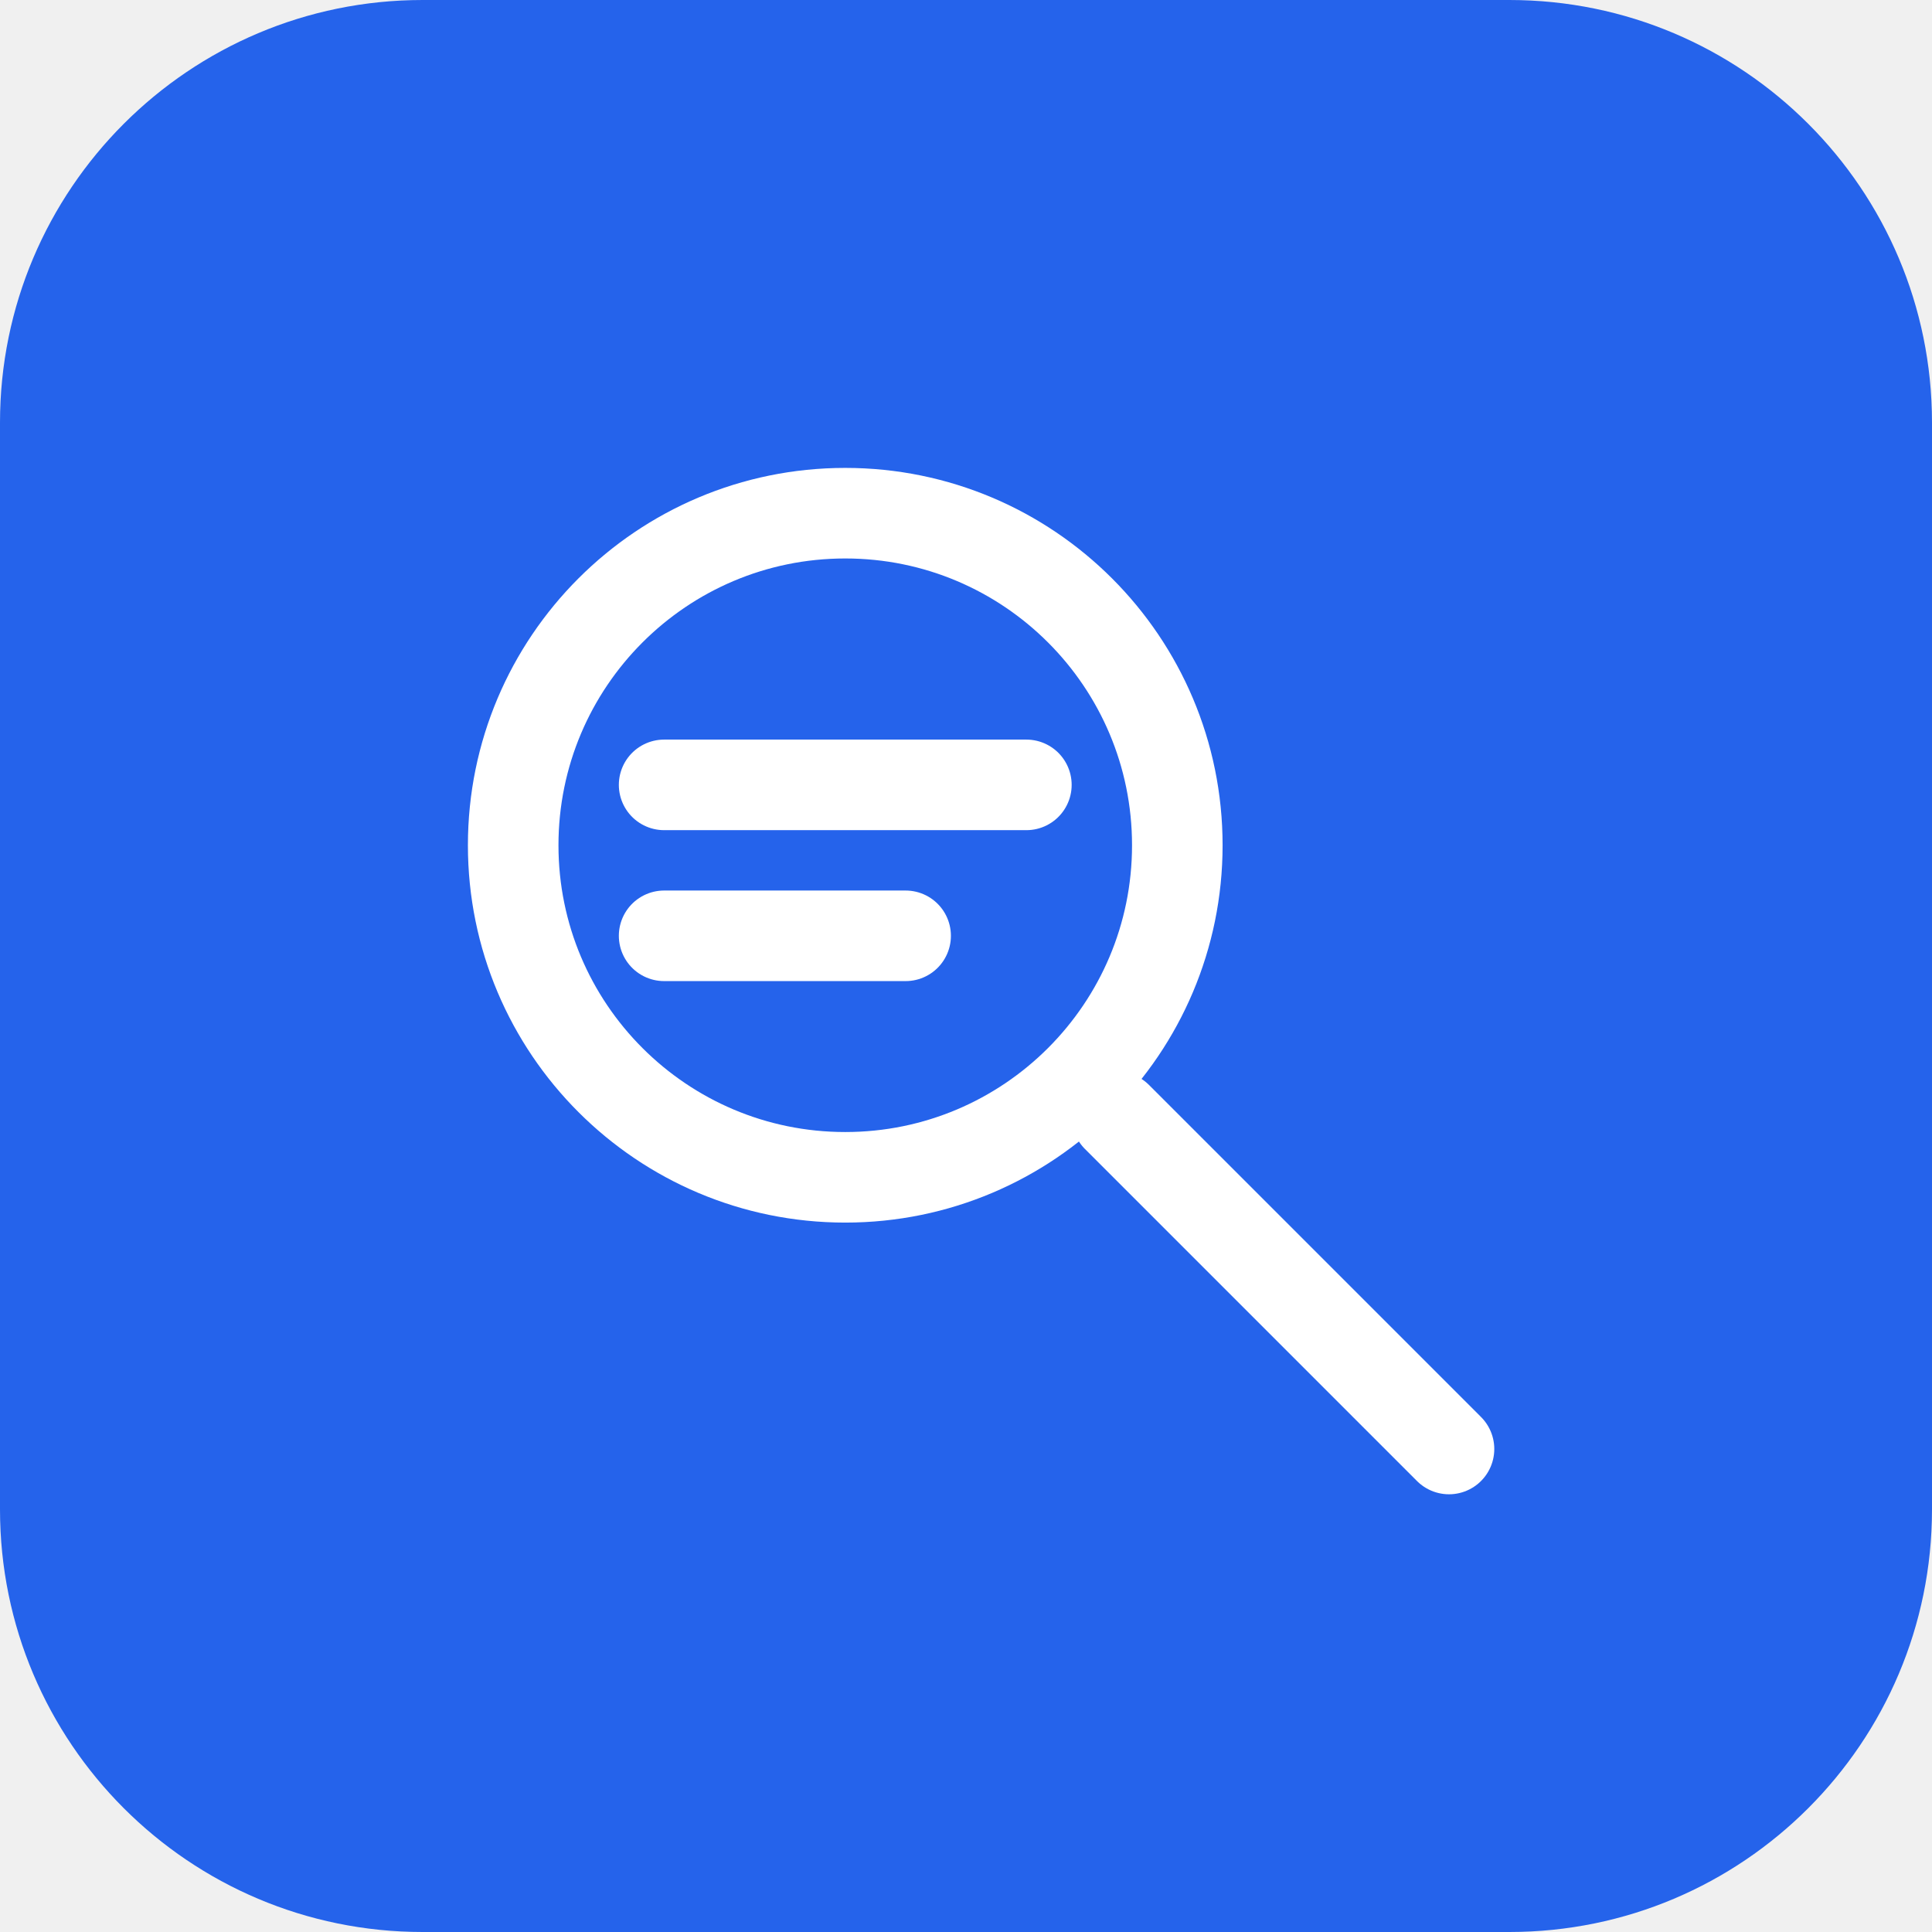
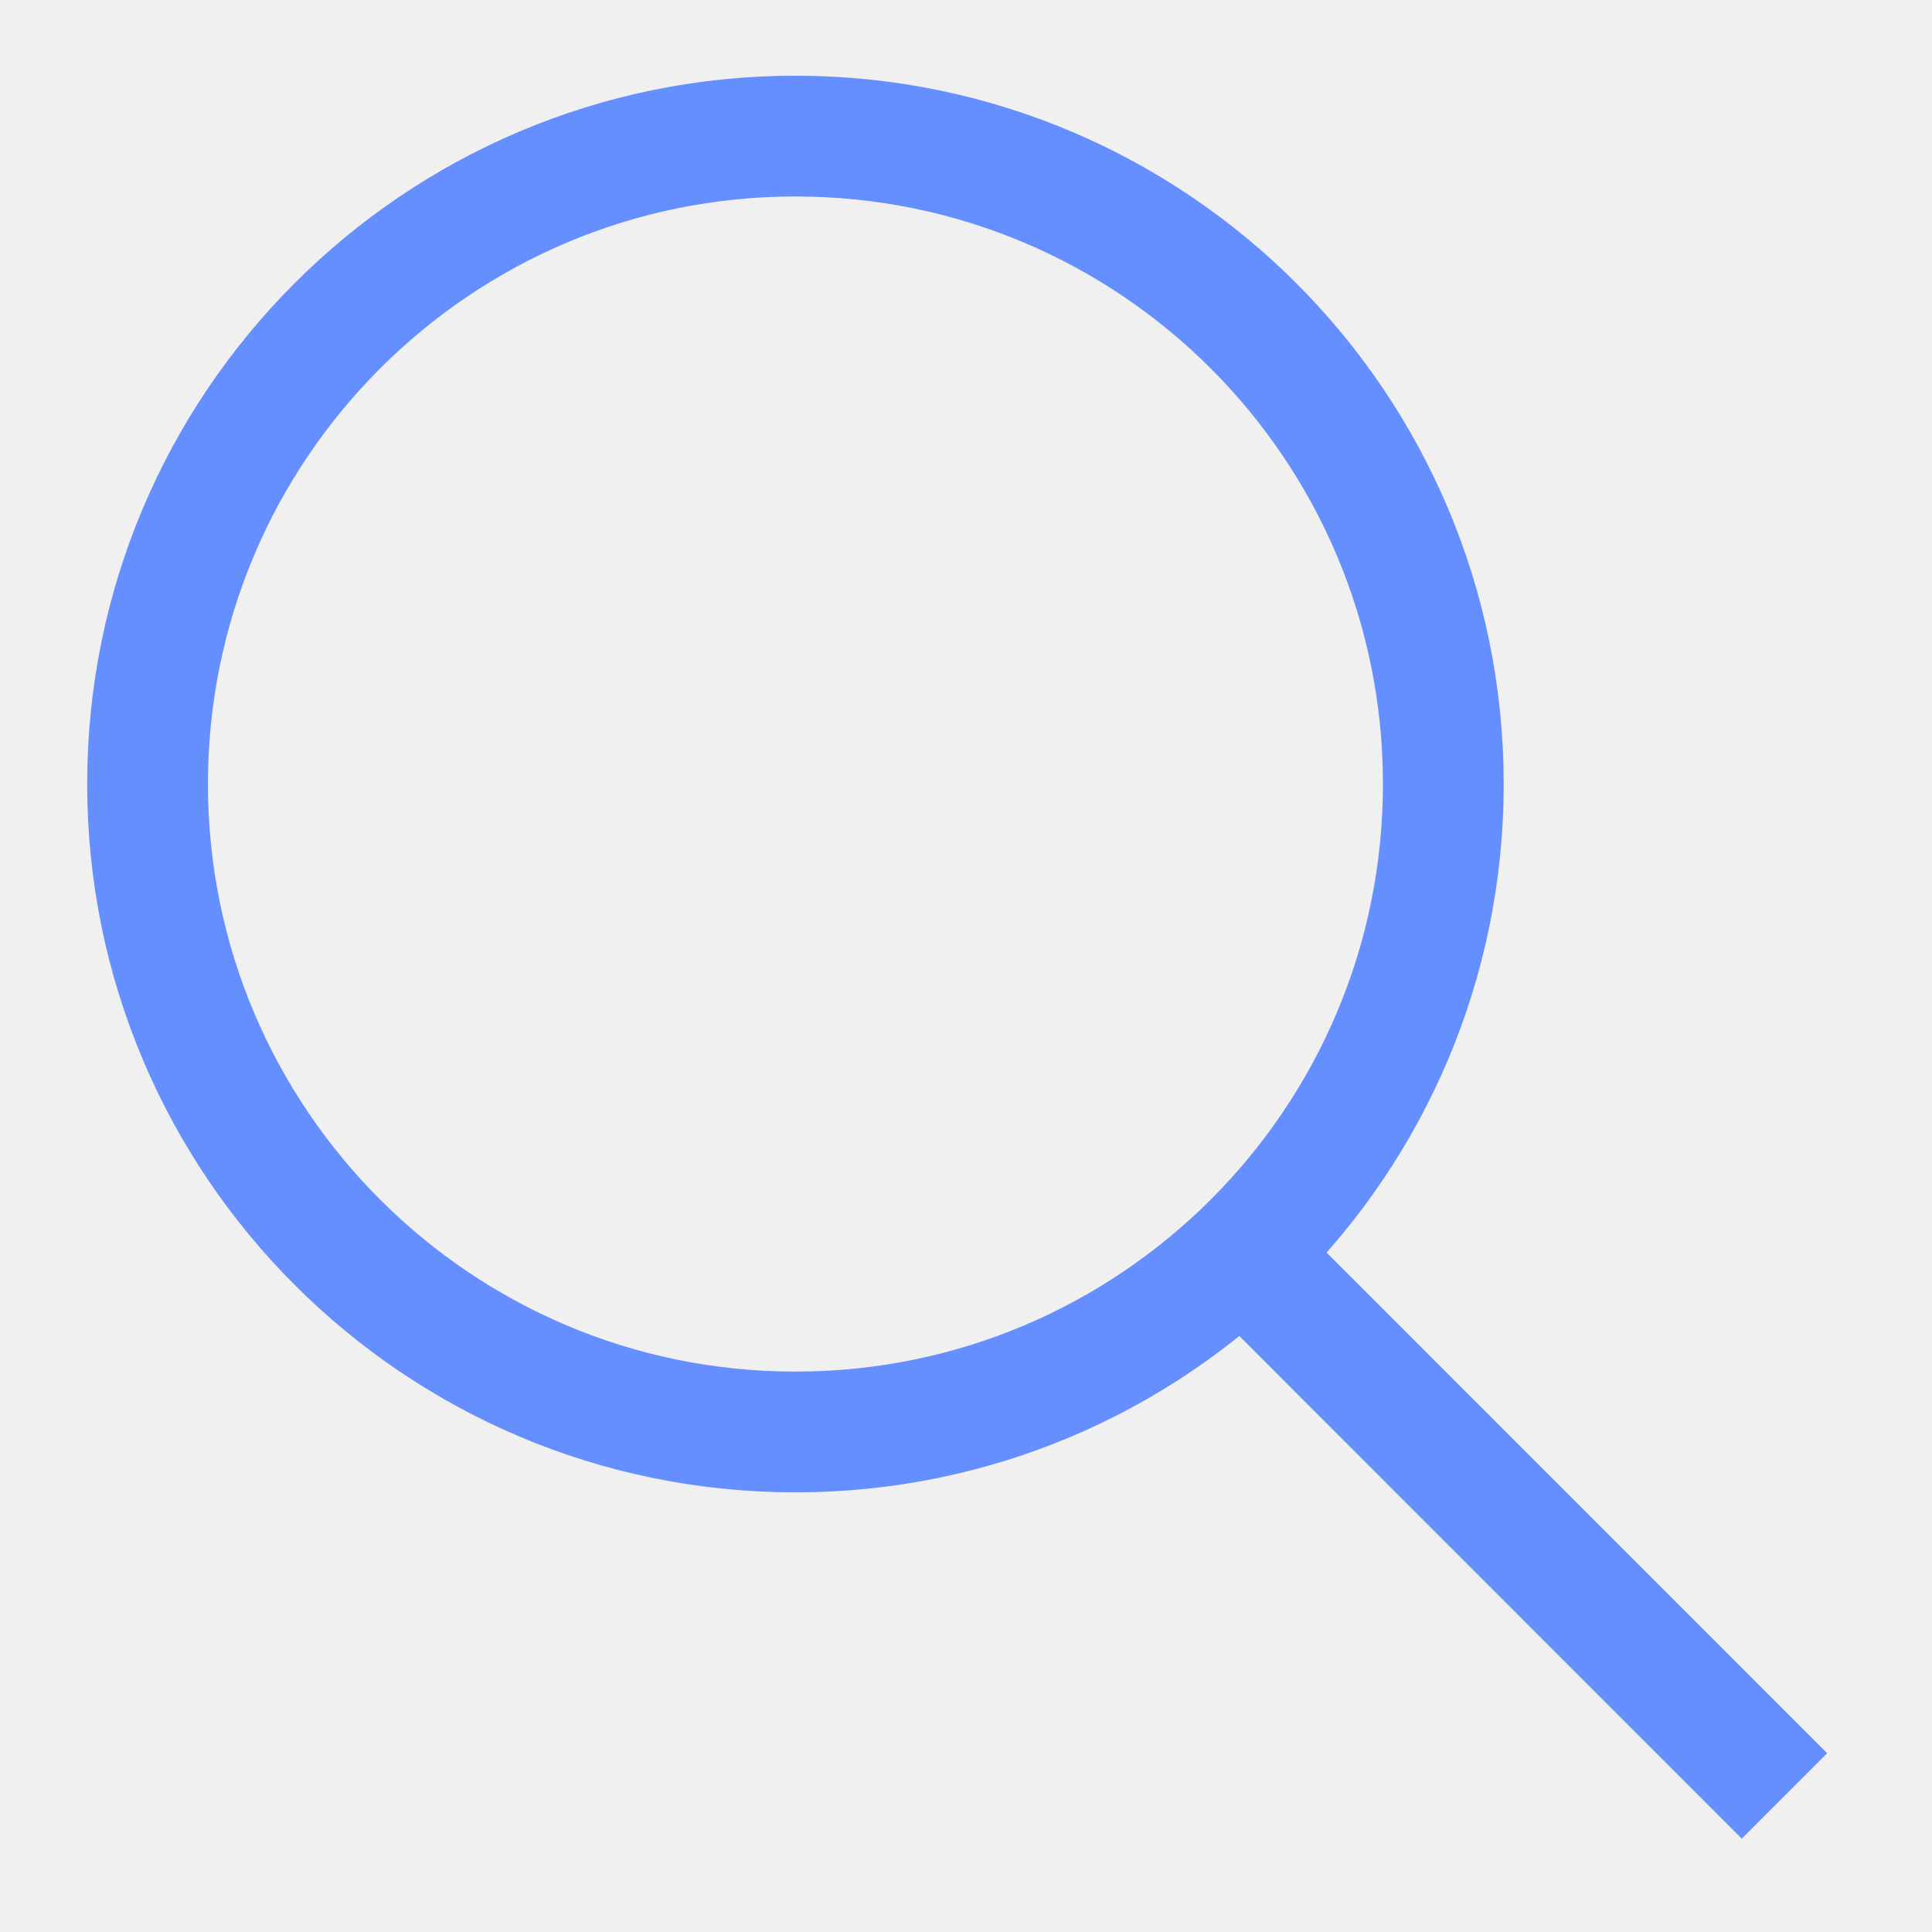
- <svg xmlns="http://www.w3.org/2000/svg" viewBox="0 0 64 64">
-   <rect width="64" height="64" rx="14" fill="#2563eb" />
-   <g fill="none" stroke="white" stroke-width="3" stroke-linecap="round" stroke-linejoin="round">
-     <circle cx="28" cy="28" r="11" />
-     <path d="m37 37 11 11M22 26h12M22 31h8" />
-   </g>
+ <svg xmlns="http://www.w3.org/2000/svg" width="36" height="36" viewBox="0 0 16 16" fill="none" aria-hidden="true" stroke-width="1">
+   <path d="M6.587 11.859C9.551 11.859 11.953 9.456 11.953 6.493C11.953 3.53 9.551 1.127 6.587 1.127C3.624 1.127 1.222 3.53 1.222 6.493C1.222 9.456 3.624 11.859 6.587 11.859Z" stroke="#658EFF" />
+   <path d="M10.299 10.393L14.778 14.873" stroke="#658EFF" />
</svg>
